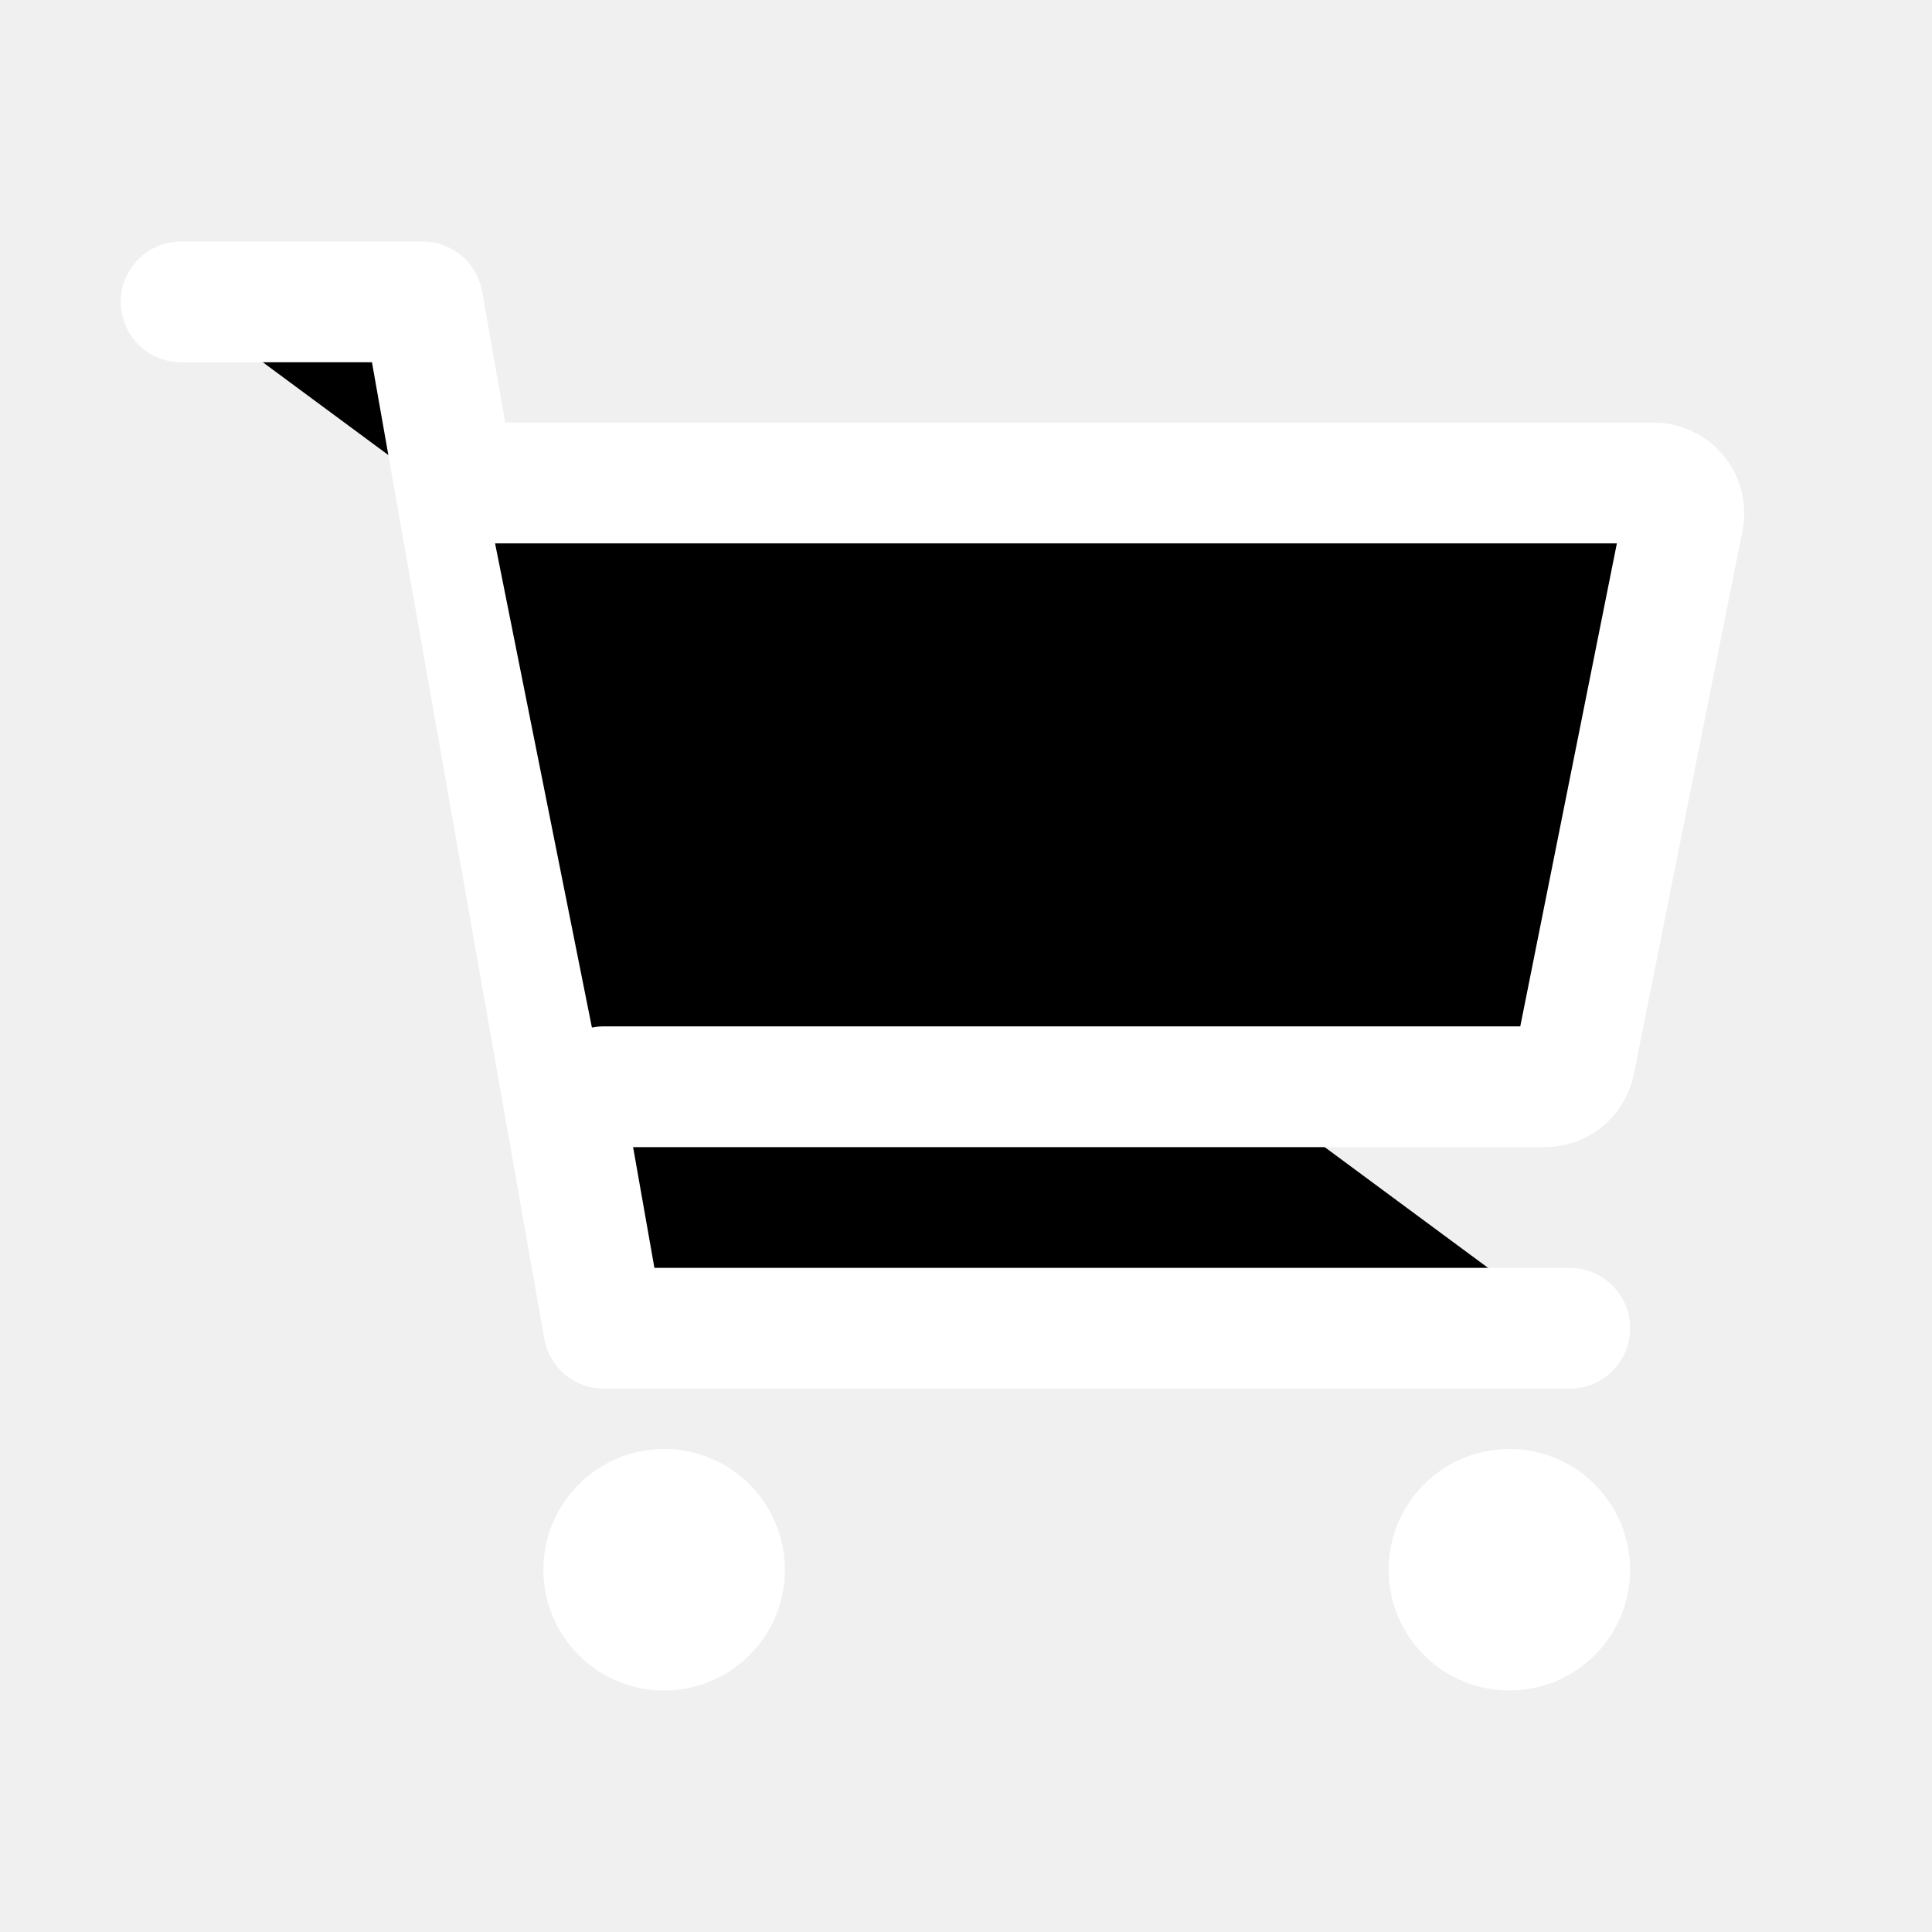
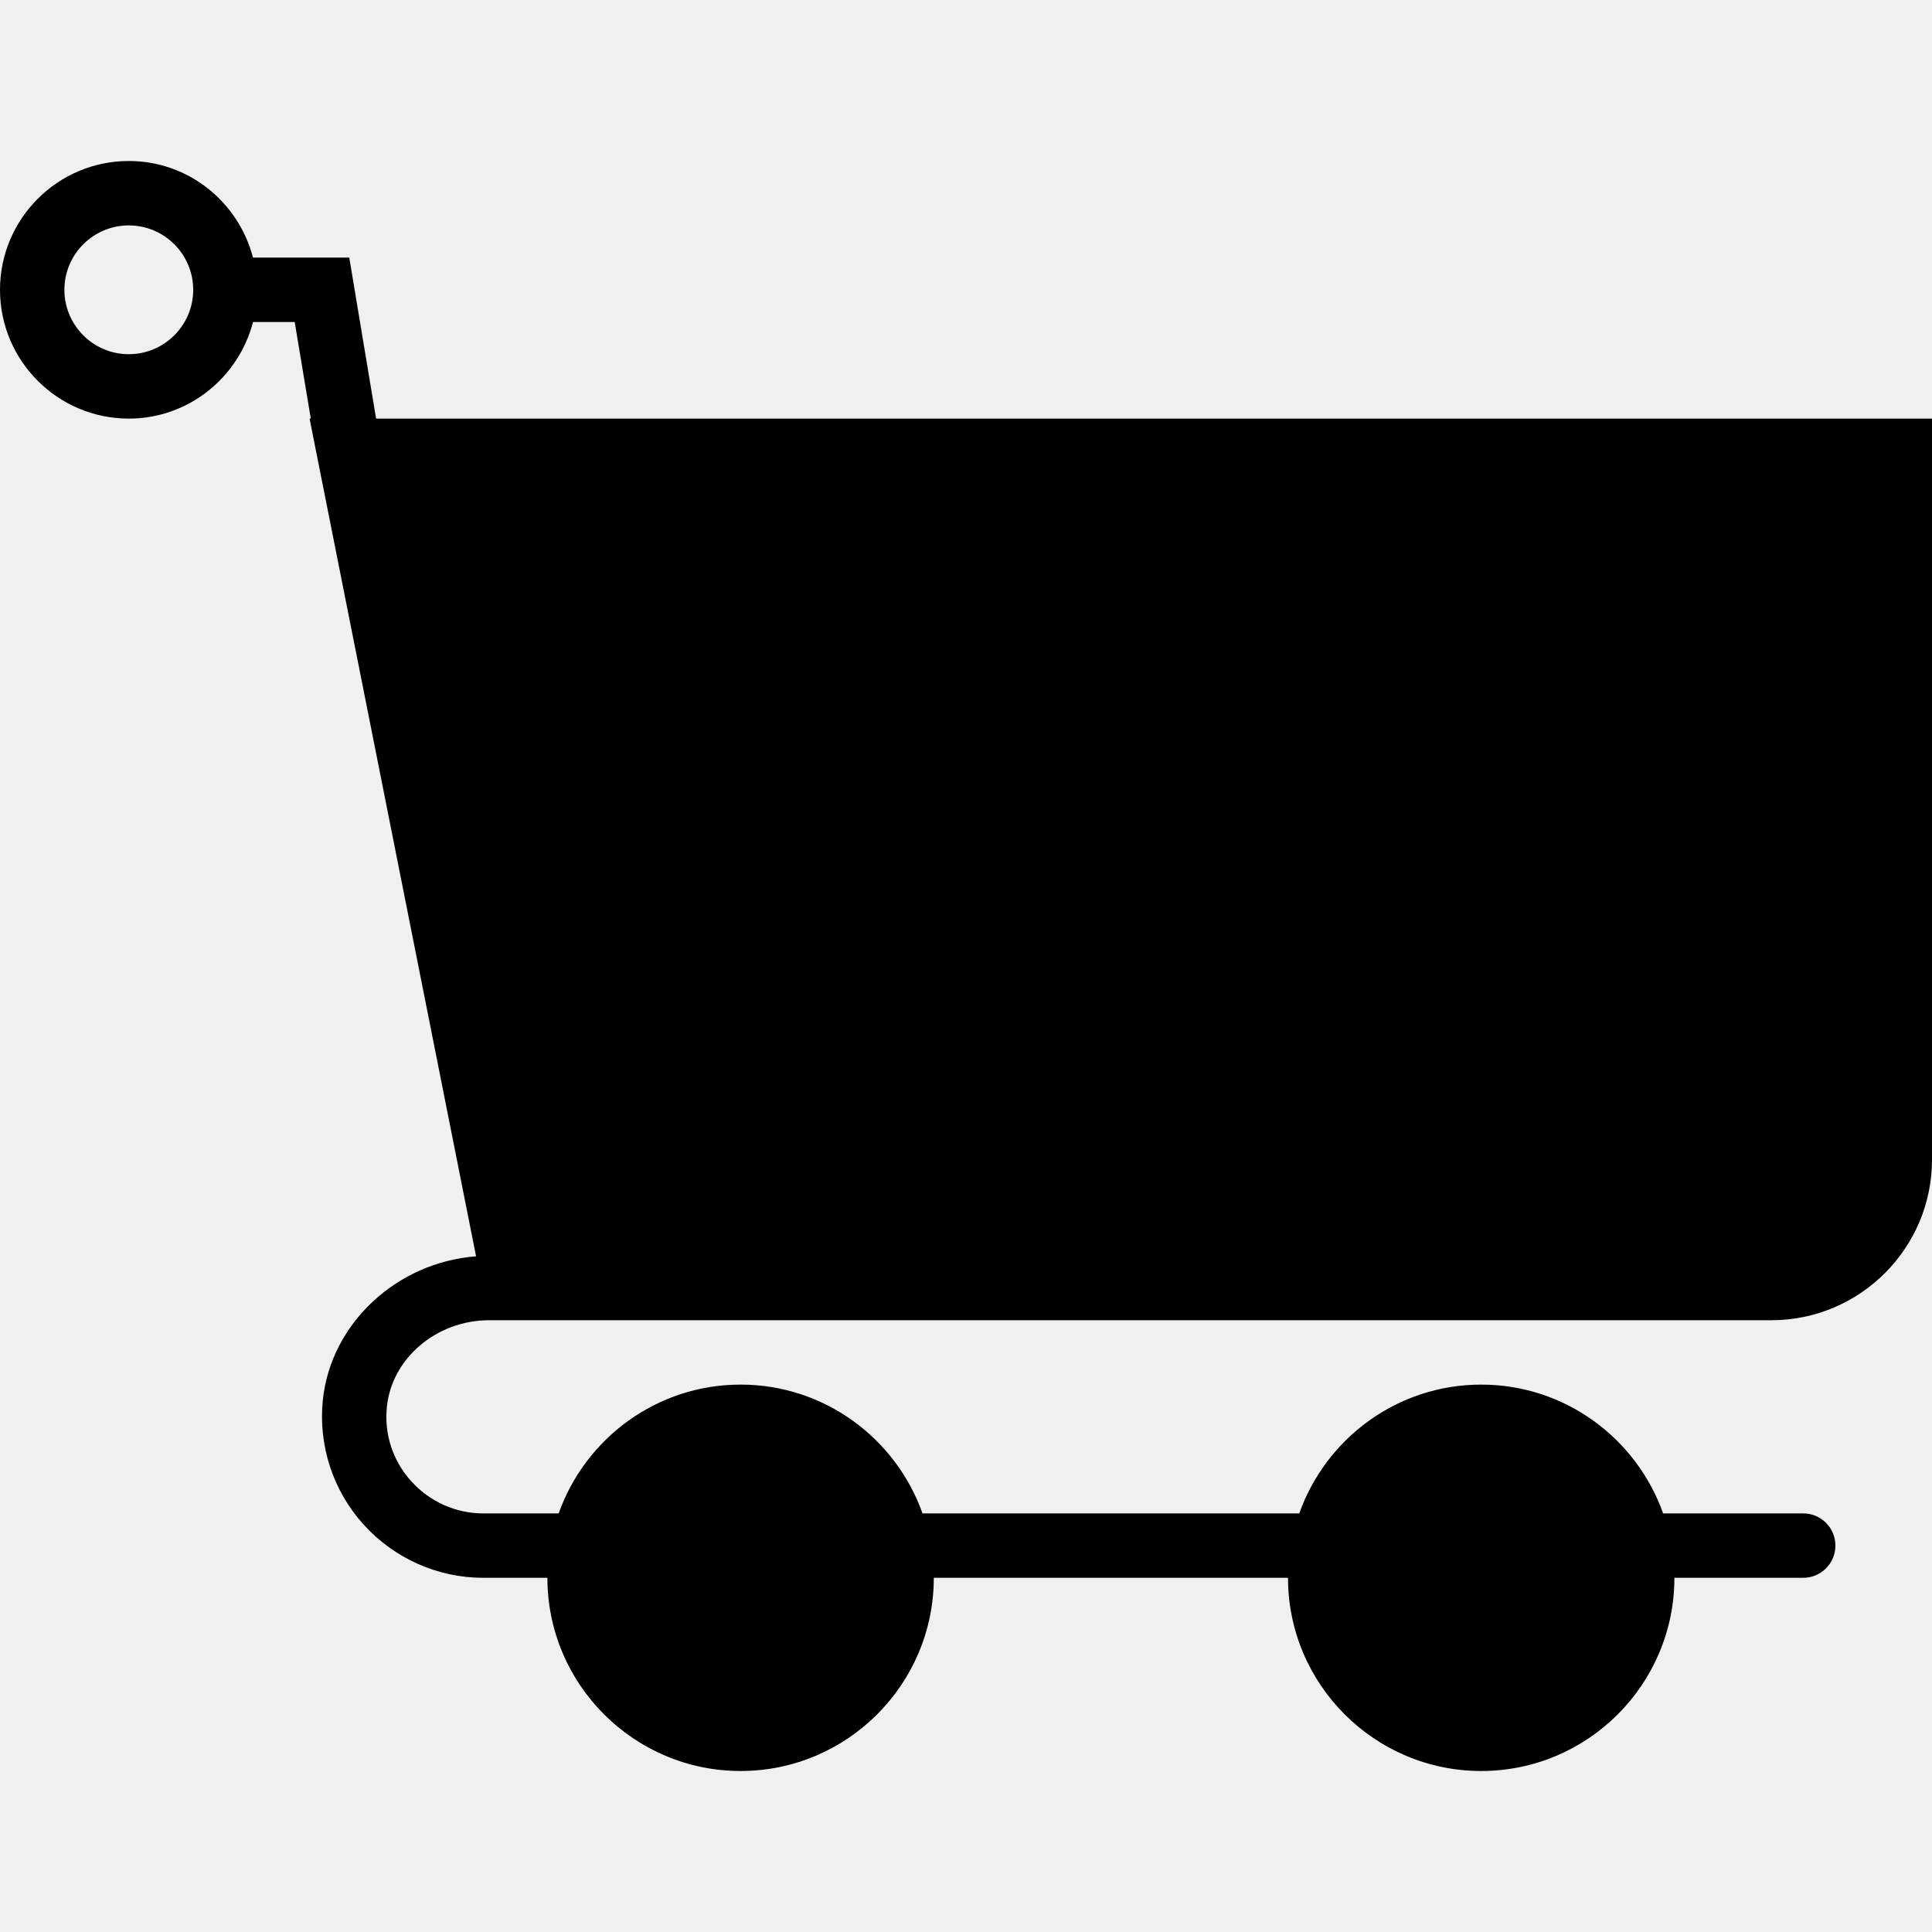
- <svg xmlns="http://www.w3.org/2000/svg" fill="#000" width="512px" height="512px" viewBox="0 0 512 512">
-   <circle cx="176" cy="416" r="16" style="stroke:#fff;stroke-linecap:round;stroke-linejoin:round;stroke-width:32px" />
-   <circle cx="400" cy="416" r="16" style="stroke:#fff;stroke-linecap:round;stroke-linejoin:round;stroke-width:32px" />
-   <polyline points="48 80 112 80 160 352 416 352" style="stroke:#fff;stroke-linecap:round;stroke-linejoin:round;stroke-width:32px" />
-   <path d="M160,288H409.44a8,8,0,0,0,7.85-6.43l28.8-144a8,8,0,0,0-7.85-9.57H128" style="stroke:#fff;stroke-linecap:round;stroke-linejoin:round;stroke-width:32px" />
+ <svg xmlns="http://www.w3.org/2000/svg" version="1.1" id="Capa_1" x="0px" y="0px" viewBox="0 0 60 60" style="enable-background:new 0 0 60 60;" xml:space="preserve">
+   <path d="M11.68,13l-0.833-5h-2.99C7.411,6.28,5.859,5,4,5C1.794,5,0,6.794,0,9s1.794,4,4,4c1.859,0,3.411-1.28,3.858-3h1.294l0.5,3  H9.614l5.171,26.016c-2.465,0.188-4.518,2.086-4.76,4.474c-0.142,1.405,0.32,2.812,1.268,3.858C12.242,48.397,13.594,49,15,49h2  c0,3.309,2.691,6,6,6s6-2.691,6-6h11c0,3.309,2.691,6,6,6s6-2.691,6-6h4c0.553,0,1-0.447,1-1s-0.447-1-1-1h-4.35  c-0.826-2.327-3.043-4-5.65-4s-4.824,1.673-5.65,4h-11.7c-0.826-2.327-3.043-4-5.65-4s-4.824,1.673-5.65,4H15  c-0.842,0-1.652-0.362-2.224-0.993c-0.577-0.639-0.848-1.461-0.761-2.316c0.152-1.509,1.546-2.69,3.173-2.69h0.791  c0.014,0,0.025,0,0.039,0h38.994C57.763,41,60,38.763,60,36.013V13H11.68z M4,11c-1.103,0-2-0.897-2-2s0.897-2,2-2s2,0.897,2,2  S5.103,11,4,11z" />
+   <g>
+ </g>
</svg>
